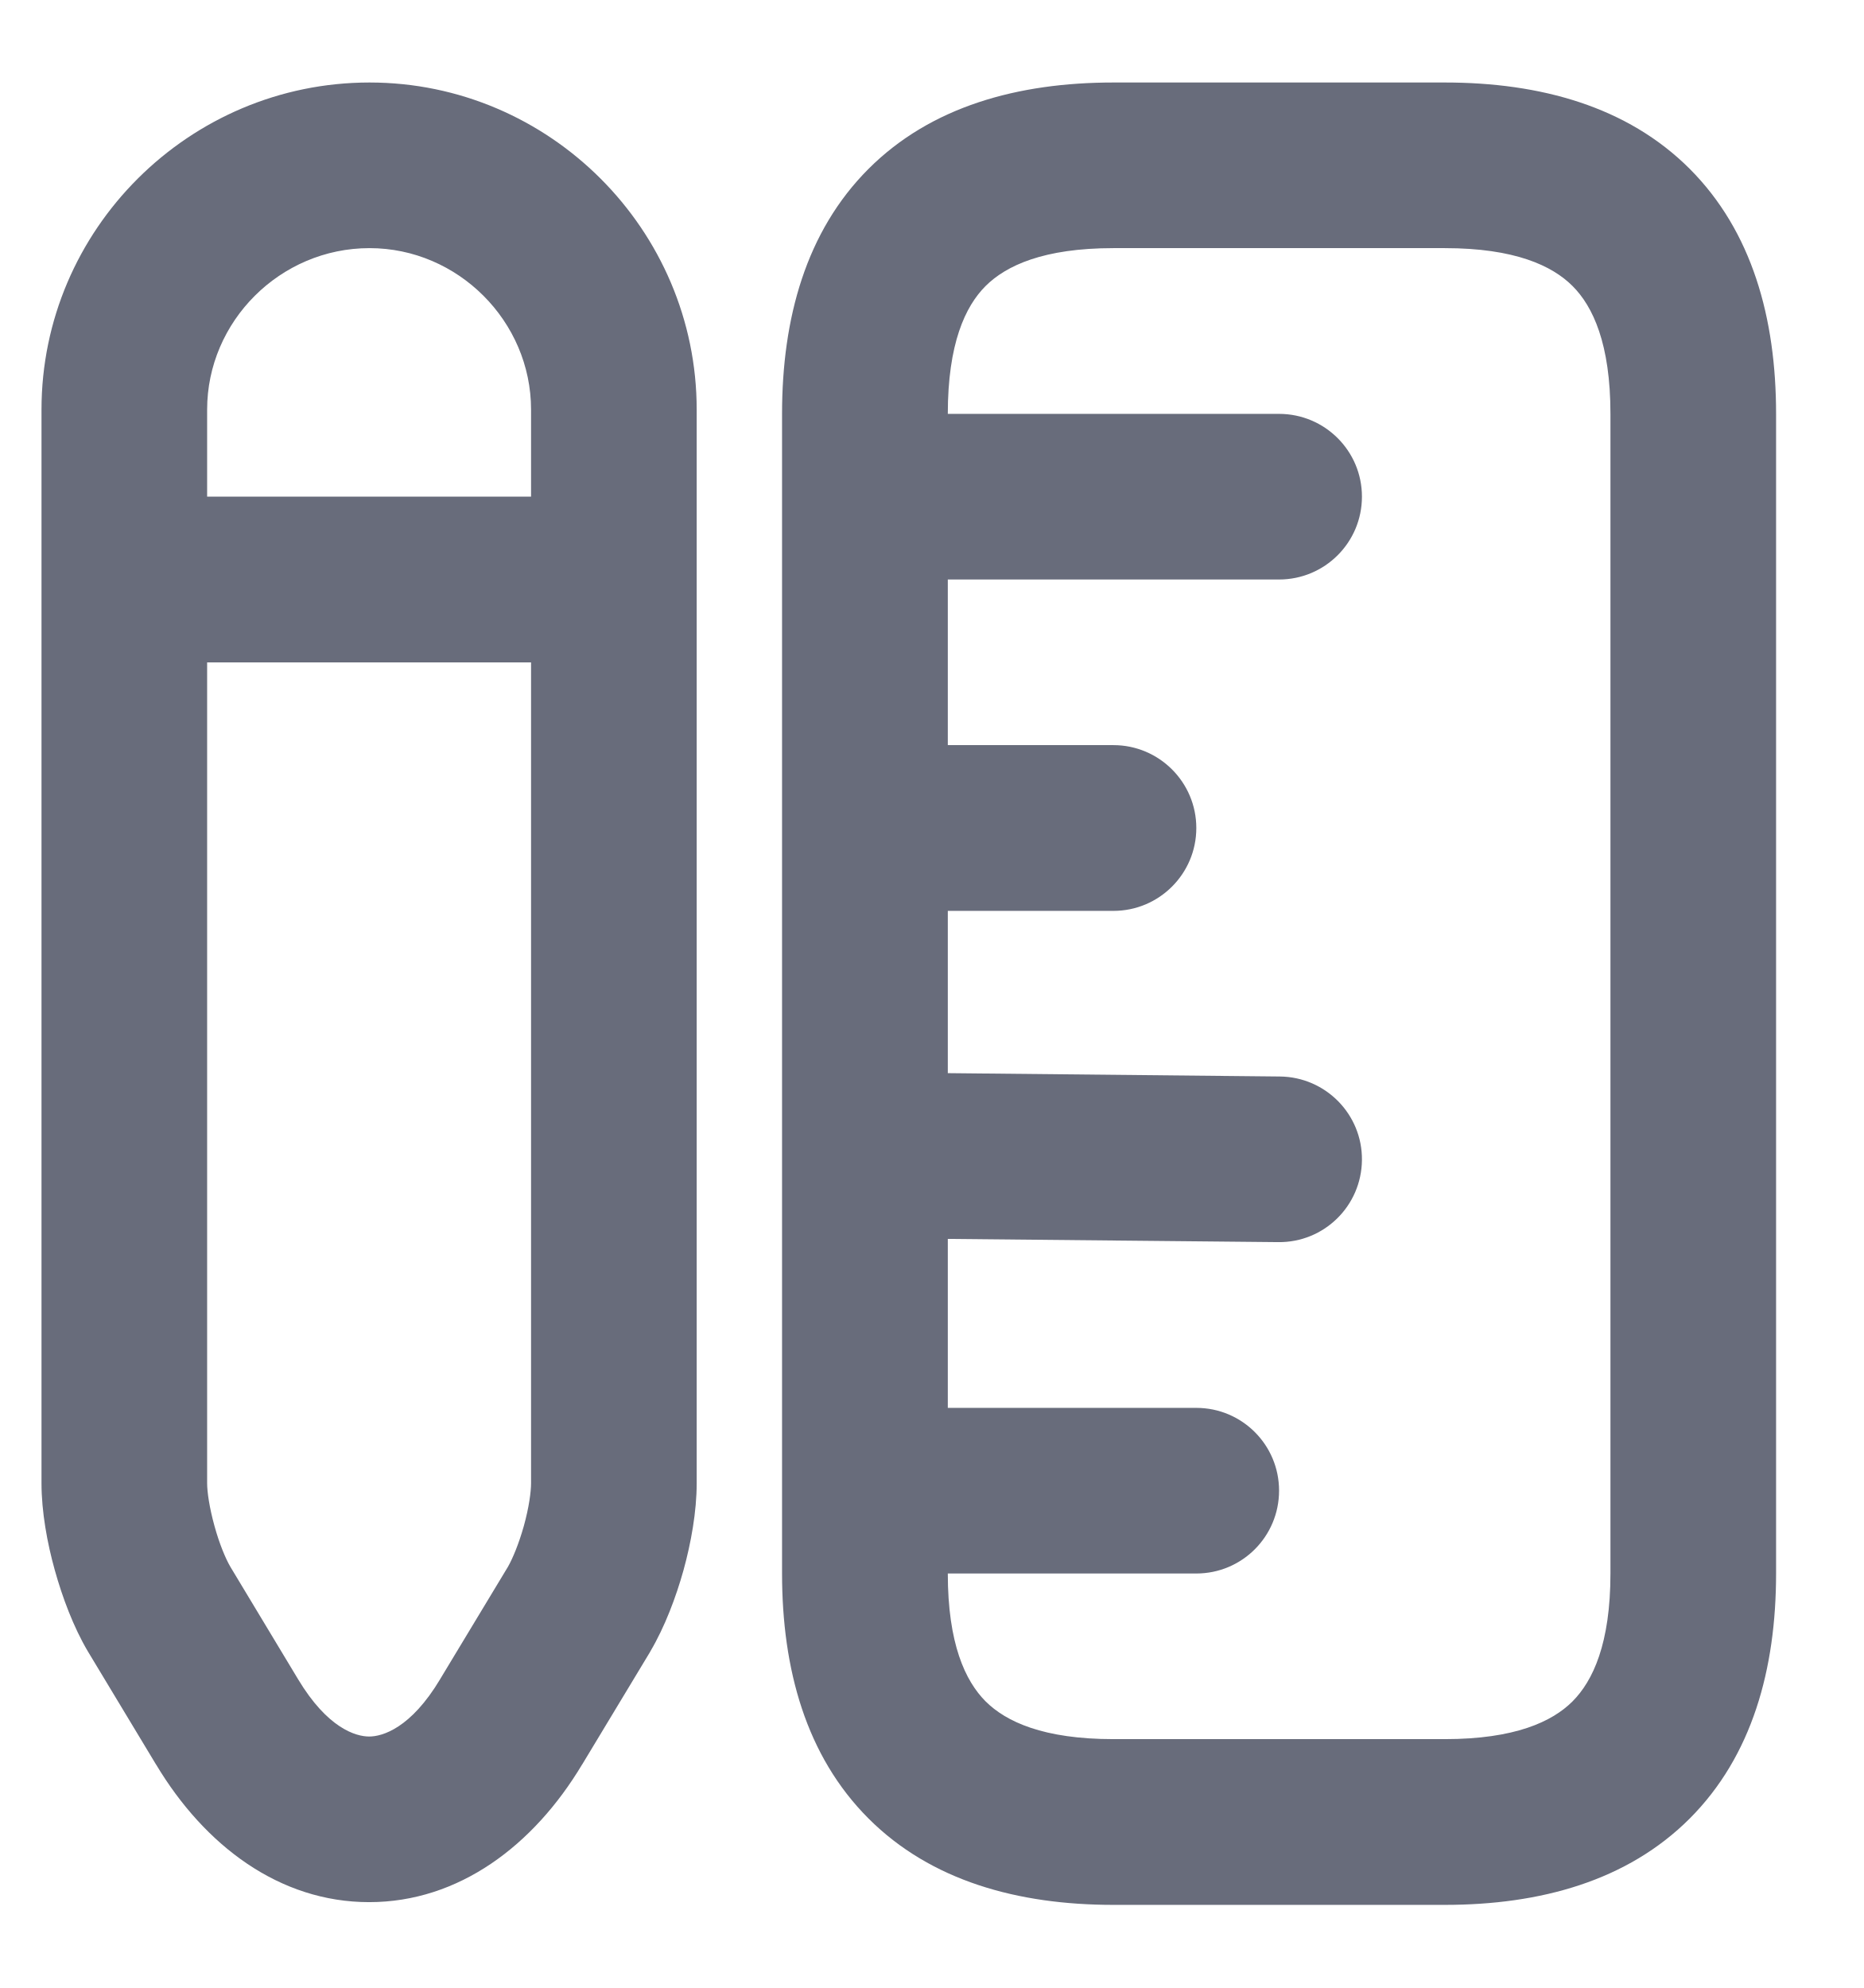
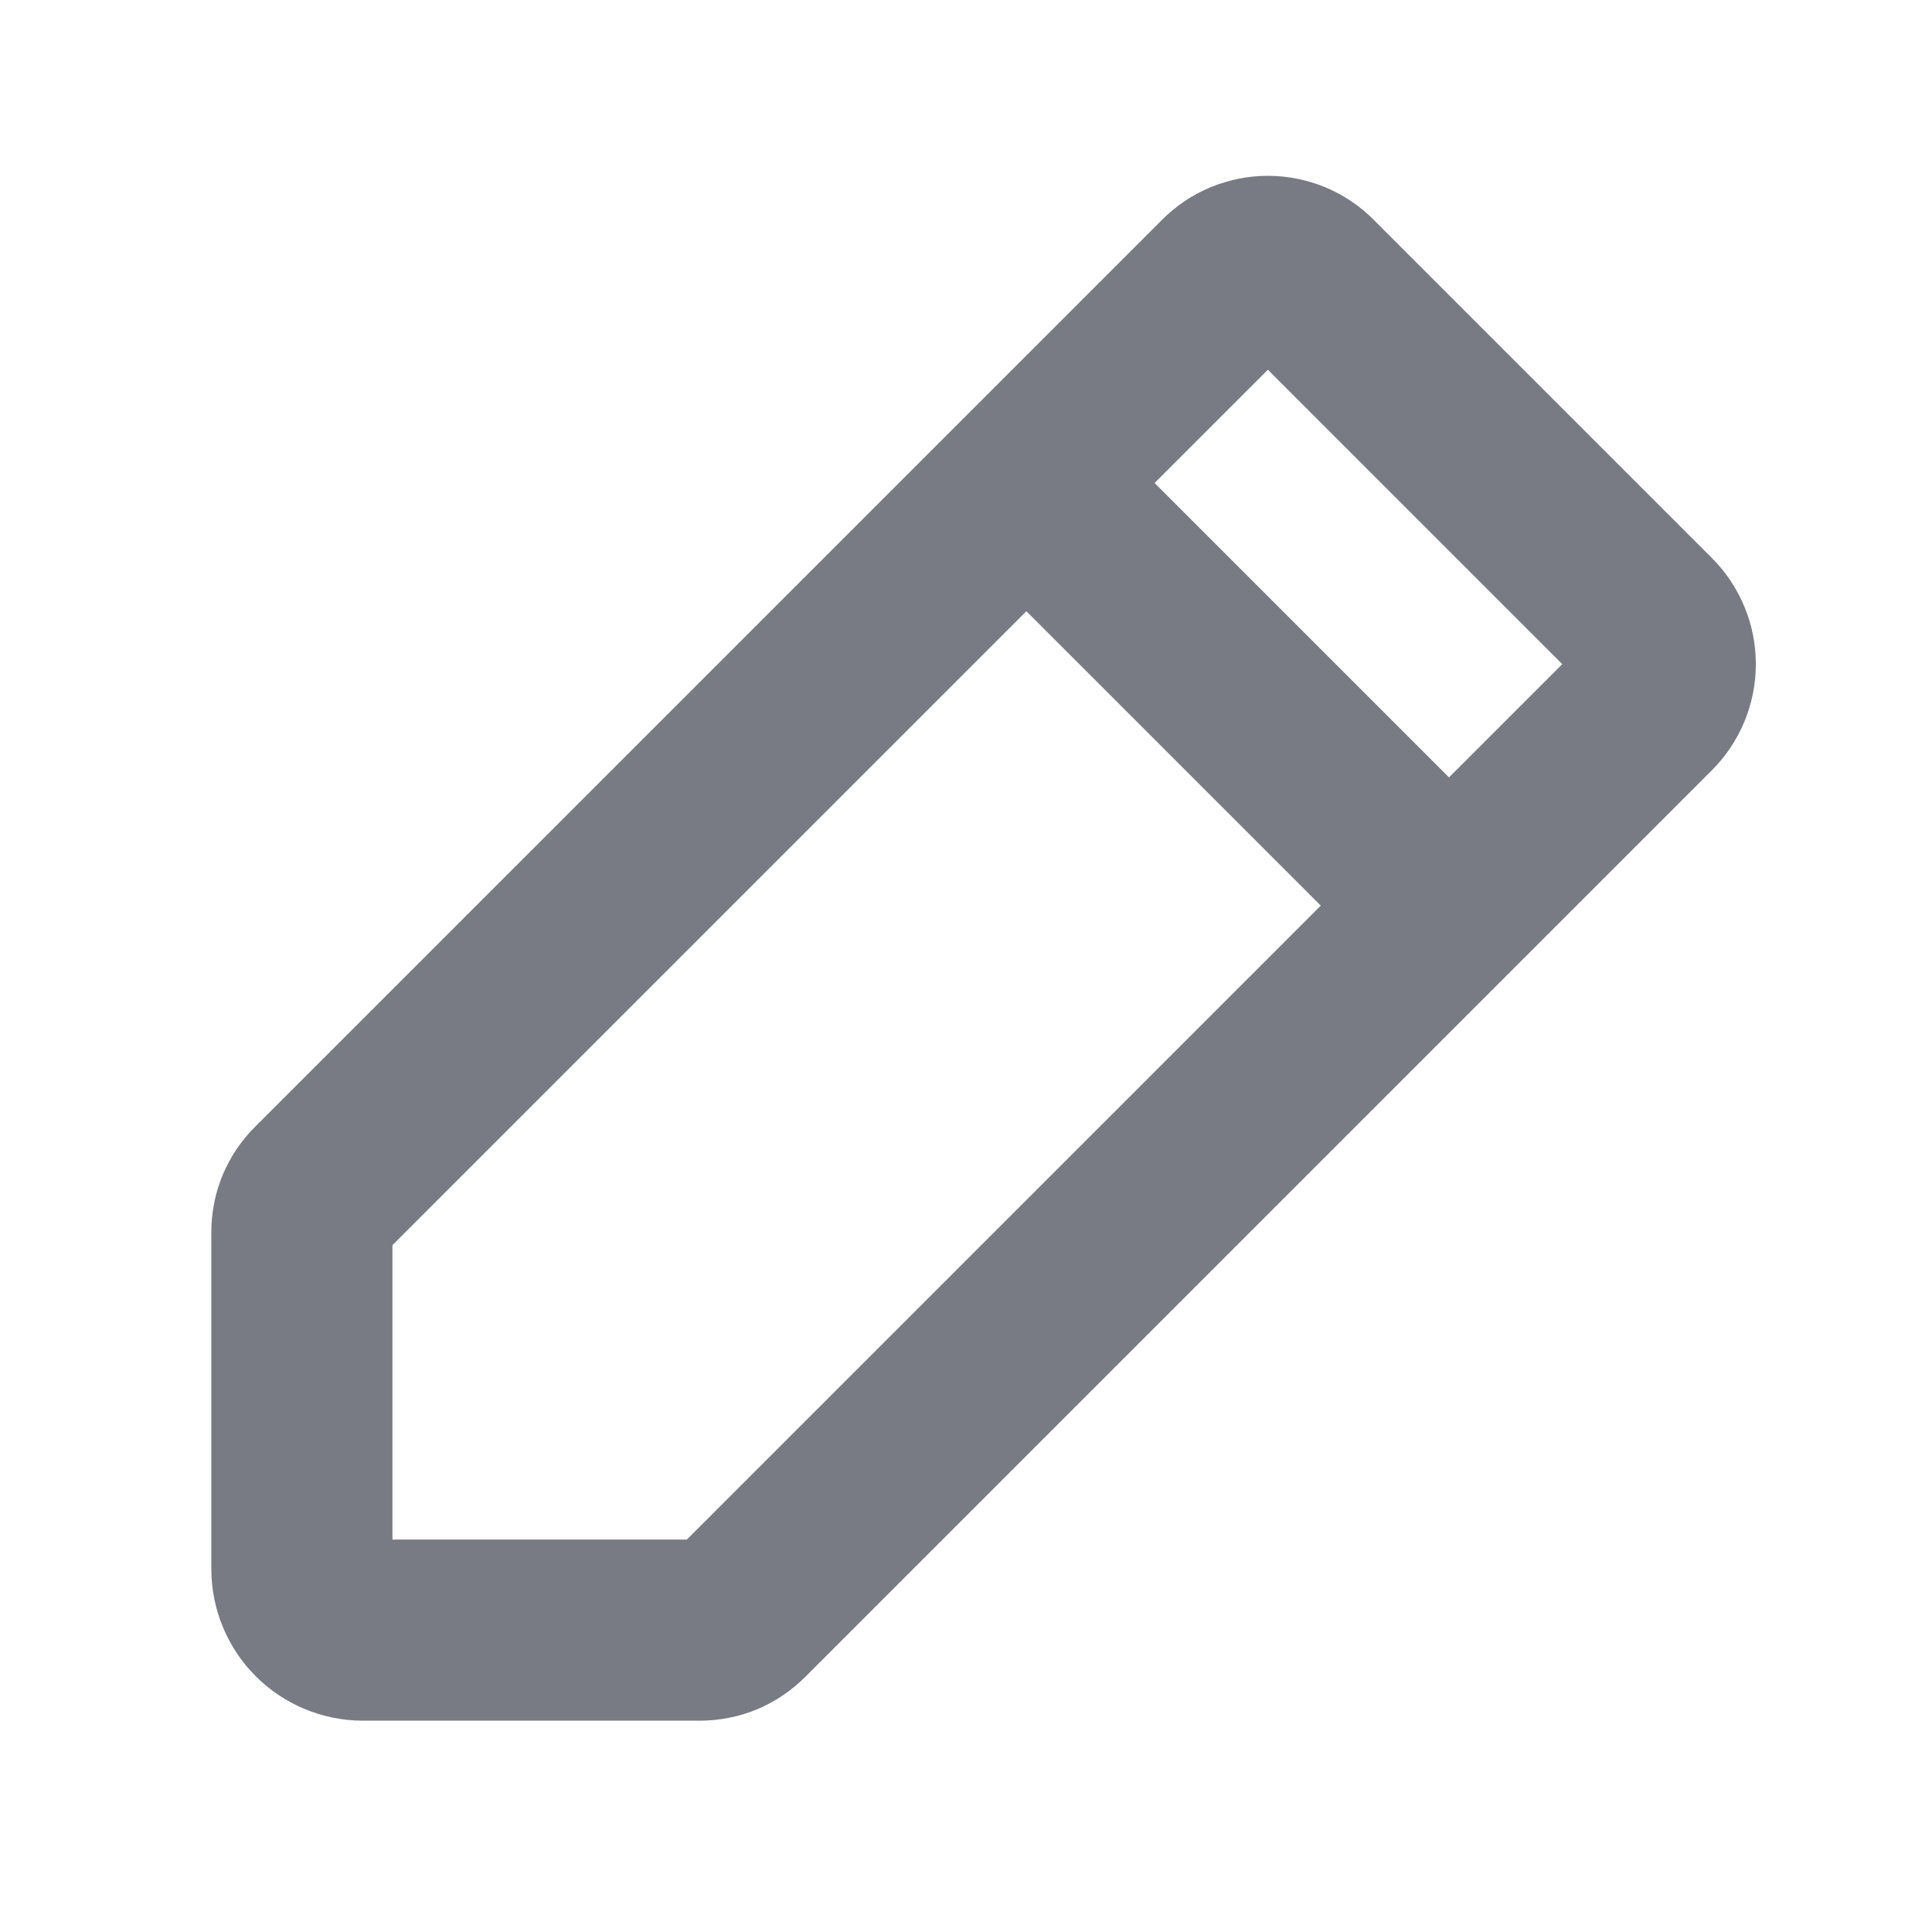
- <svg xmlns="http://www.w3.org/2000/svg" width="15" height="16" viewBox="0 0 15 16" fill="none">
-   <path fill-rule="evenodd" clip-rule="evenodd" d="M0.334 3.297C0.334 1.848 1.521 0.664 2.974 0.664C4.422 0.664 5.607 1.849 5.607 3.297V4.664V11.937C5.607 12.167 5.561 12.419 5.501 12.637C5.44 12.856 5.35 13.094 5.235 13.289L5.232 13.295L4.686 14.2L4.685 14.201C4.294 14.854 3.692 15.309 2.971 15.309C2.249 15.309 1.647 14.854 1.256 14.201L1.255 14.2L0.706 13.289C0.591 13.094 0.502 12.856 0.441 12.637C0.38 12.419 0.334 12.167 0.334 11.937V4.664V3.297ZM1.667 5.331V11.937C1.667 12.007 1.685 12.133 1.726 12.281C1.766 12.427 1.816 12.545 1.854 12.61L2.399 13.515C2.635 13.908 2.862 13.976 2.971 13.976C3.079 13.976 3.307 13.908 3.542 13.515L3.543 13.513L4.088 12.61C4.125 12.545 4.175 12.427 4.216 12.281C4.257 12.133 4.274 12.007 4.274 11.937V5.331H1.667ZM4.274 3.997H1.667V3.297C1.667 2.587 2.254 1.997 2.974 1.997C3.686 1.997 4.274 2.586 4.274 3.297V3.997ZM6.99 1.359C7.492 0.857 8.192 0.664 8.961 0.664H11.628C12.397 0.664 13.097 0.857 13.599 1.359C14.101 1.862 14.294 2.561 14.294 3.331V12.664C14.294 13.434 14.101 14.133 13.599 14.636C13.097 15.138 12.397 15.331 11.628 15.331H8.961C8.192 15.331 7.492 15.138 6.99 14.636C6.487 14.133 6.294 13.434 6.294 12.664V11.997V9.298V9.297V6.664V3.997V3.331C6.294 2.561 6.487 1.862 6.99 1.359ZM7.628 7.331H8.961C9.329 7.331 9.628 7.032 9.628 6.664C9.628 6.296 9.329 5.997 8.961 5.997H7.628V4.664H10.294C10.662 4.664 10.961 4.366 10.961 3.997C10.961 3.629 10.662 3.331 10.294 3.331H7.628C7.628 2.767 7.768 2.466 7.932 2.302C8.097 2.138 8.397 1.997 8.961 1.997H11.628C12.191 1.997 12.492 2.138 12.656 2.302C12.82 2.466 12.961 2.767 12.961 3.331V12.664C12.961 13.228 12.82 13.528 12.656 13.693C12.492 13.857 12.191 13.997 11.628 13.997H8.961C8.397 13.997 8.097 13.857 7.932 13.693C7.768 13.528 7.628 13.228 7.628 12.664L9.628 12.664C9.996 12.664 10.294 12.366 10.294 11.997C10.294 11.629 9.996 11.331 9.628 11.331H7.628V9.971L10.288 9.997C10.656 10.001 10.957 9.706 10.961 9.337C10.965 8.969 10.669 8.668 10.301 8.664L7.628 8.637V7.331Z" fill="#686C7B" />
+ <svg xmlns="http://www.w3.org/2000/svg" width="16" height="16" viewBox="0 0 16 16" fill="none">
+   <path d="M14.175 4.619L11.381 1.825C11.266 1.708 11.129 1.615 10.978 1.552C10.826 1.489 10.664 1.456 10.5 1.456C10.336 1.456 10.174 1.489 10.022 1.552C9.871 1.615 9.734 1.708 9.619 1.825L2.119 9.325C2.002 9.44 1.909 9.577 1.845 9.728C1.782 9.88 1.75 10.042 1.75 10.206V13C1.752 13.331 1.884 13.648 2.118 13.882C2.352 14.116 2.669 14.248 3 14.25H5.794C5.958 14.25 6.12 14.218 6.272 14.155C6.423 14.091 6.56 13.998 6.675 13.881L14.175 6.381C14.291 6.266 14.383 6.128 14.446 5.977C14.509 5.826 14.541 5.664 14.541 5.5C14.541 5.336 14.509 5.174 14.446 5.023C14.383 4.872 14.291 4.734 14.175 4.619ZM5.688 12.75H3.25V10.312L8.5 5.062L10.938 7.5L5.688 12.75ZM12 6.438L9.562 4L10.5 3.062L12.938 5.5L12 6.438Z" fill="#787B83" />
</svg>
